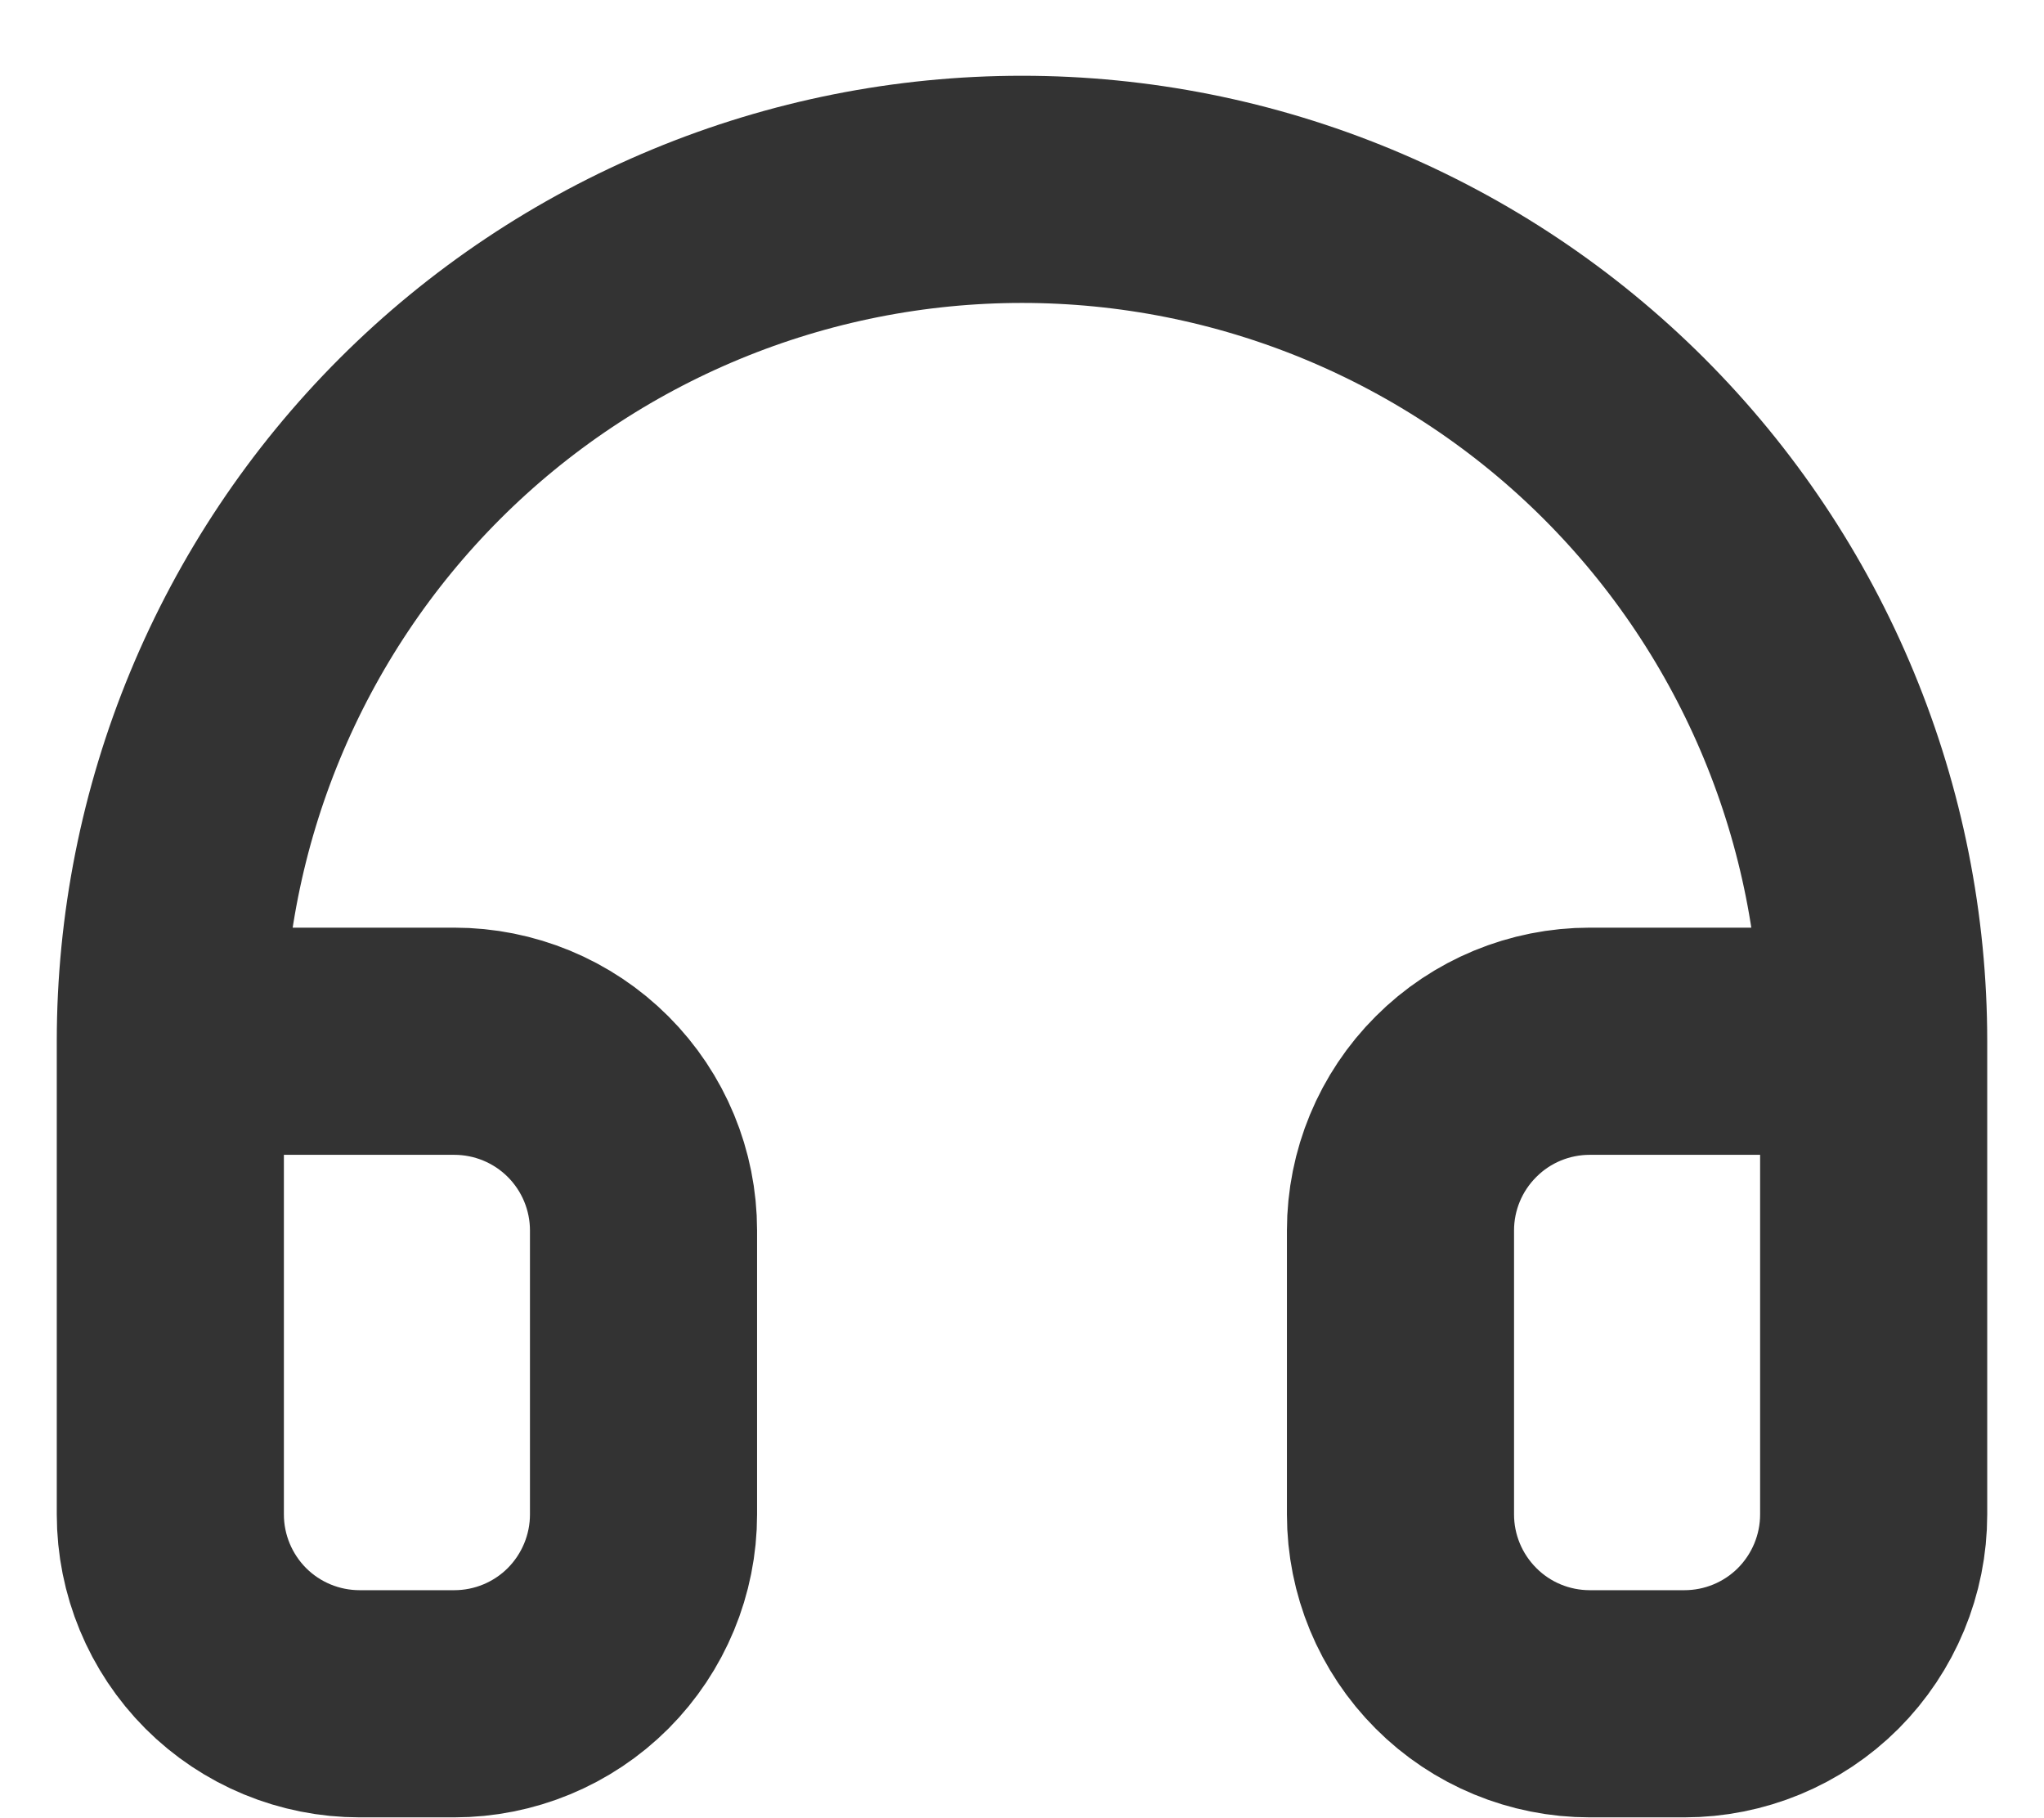
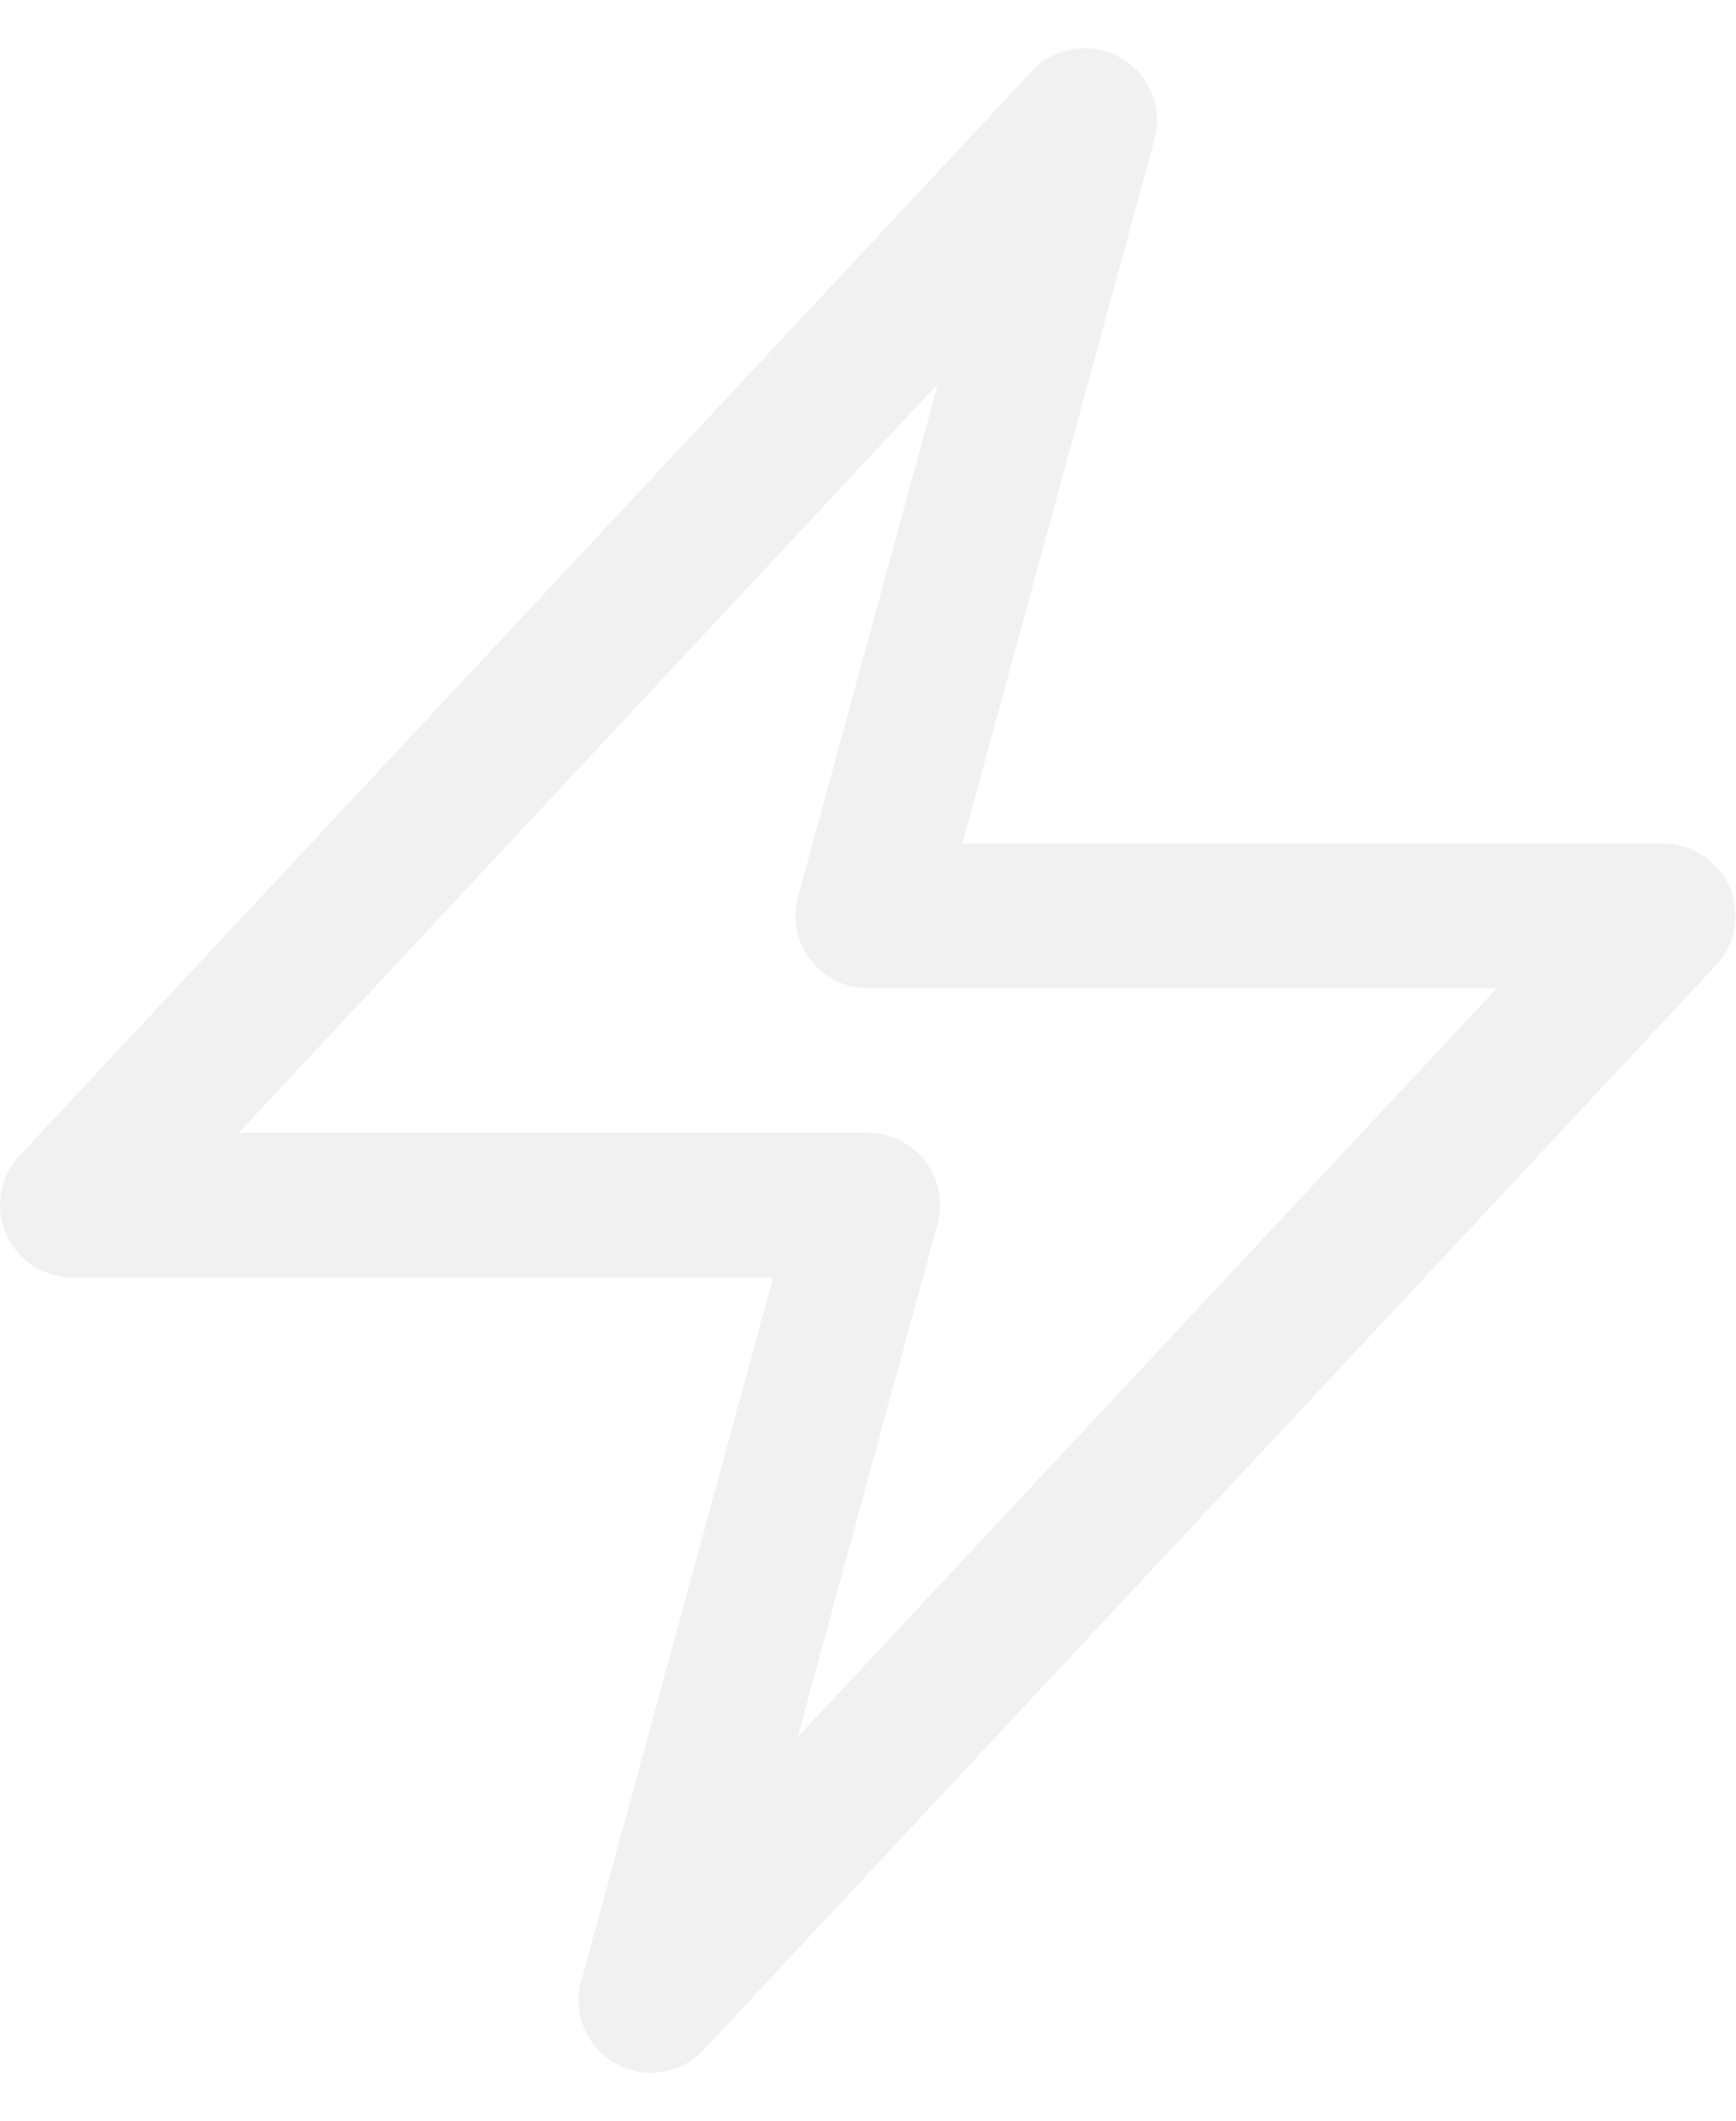
- <svg xmlns="http://www.w3.org/2000/svg" width="18" height="16" viewBox="0 0 18 16" fill="none">
-   <path d="M1.5 9.167H4C4.442 9.167 4.866 9.342 5.179 9.655C5.491 9.967 5.667 10.391 5.667 10.833V13.333C5.667 13.775 5.491 14.199 5.179 14.512C4.866 14.825 4.442 15 4 15H3.167C2.725 15 2.301 14.825 1.988 14.512C1.676 14.199 1.5 13.775 1.5 13.333V9.167ZM1.5 9.167C1.5 8.182 1.694 7.207 2.071 6.297C2.448 5.387 3 4.56 3.697 3.863C4.393 3.167 5.22 2.615 6.13 2.238C7.04 1.861 8.015 1.667 9 1.667C9.985 1.667 10.96 1.861 11.87 2.238C12.78 2.615 13.607 3.167 14.303 3.863C15 4.56 15.552 5.387 15.929 6.297C16.306 7.207 16.5 8.182 16.5 9.167M16.5 9.167V13.333C16.5 13.775 16.324 14.199 16.012 14.512C15.699 14.825 15.275 15 14.833 15H14C13.558 15 13.134 14.825 12.822 14.512C12.509 14.199 12.333 13.775 12.333 13.333V10.833C12.333 10.391 12.509 9.967 12.822 9.655C13.134 9.342 13.558 9.167 14 9.167H16.5Z" stroke="#333333" stroke-width="2" stroke-linecap="round" stroke-linejoin="round" />
+ <svg xmlns="http://www.w3.org/2000/svg" width="18" height="22" viewBox="0 0 18 22" fill="none">
+   <path d="M0.75 12.5L11.25 1.25L9 9.5H17.25L6.75 20.75L9 12.5H0.75Z" stroke="#F1F1F1" stroke-width="1.5" stroke-linecap="round" stroke-linejoin="round" />
</svg>
